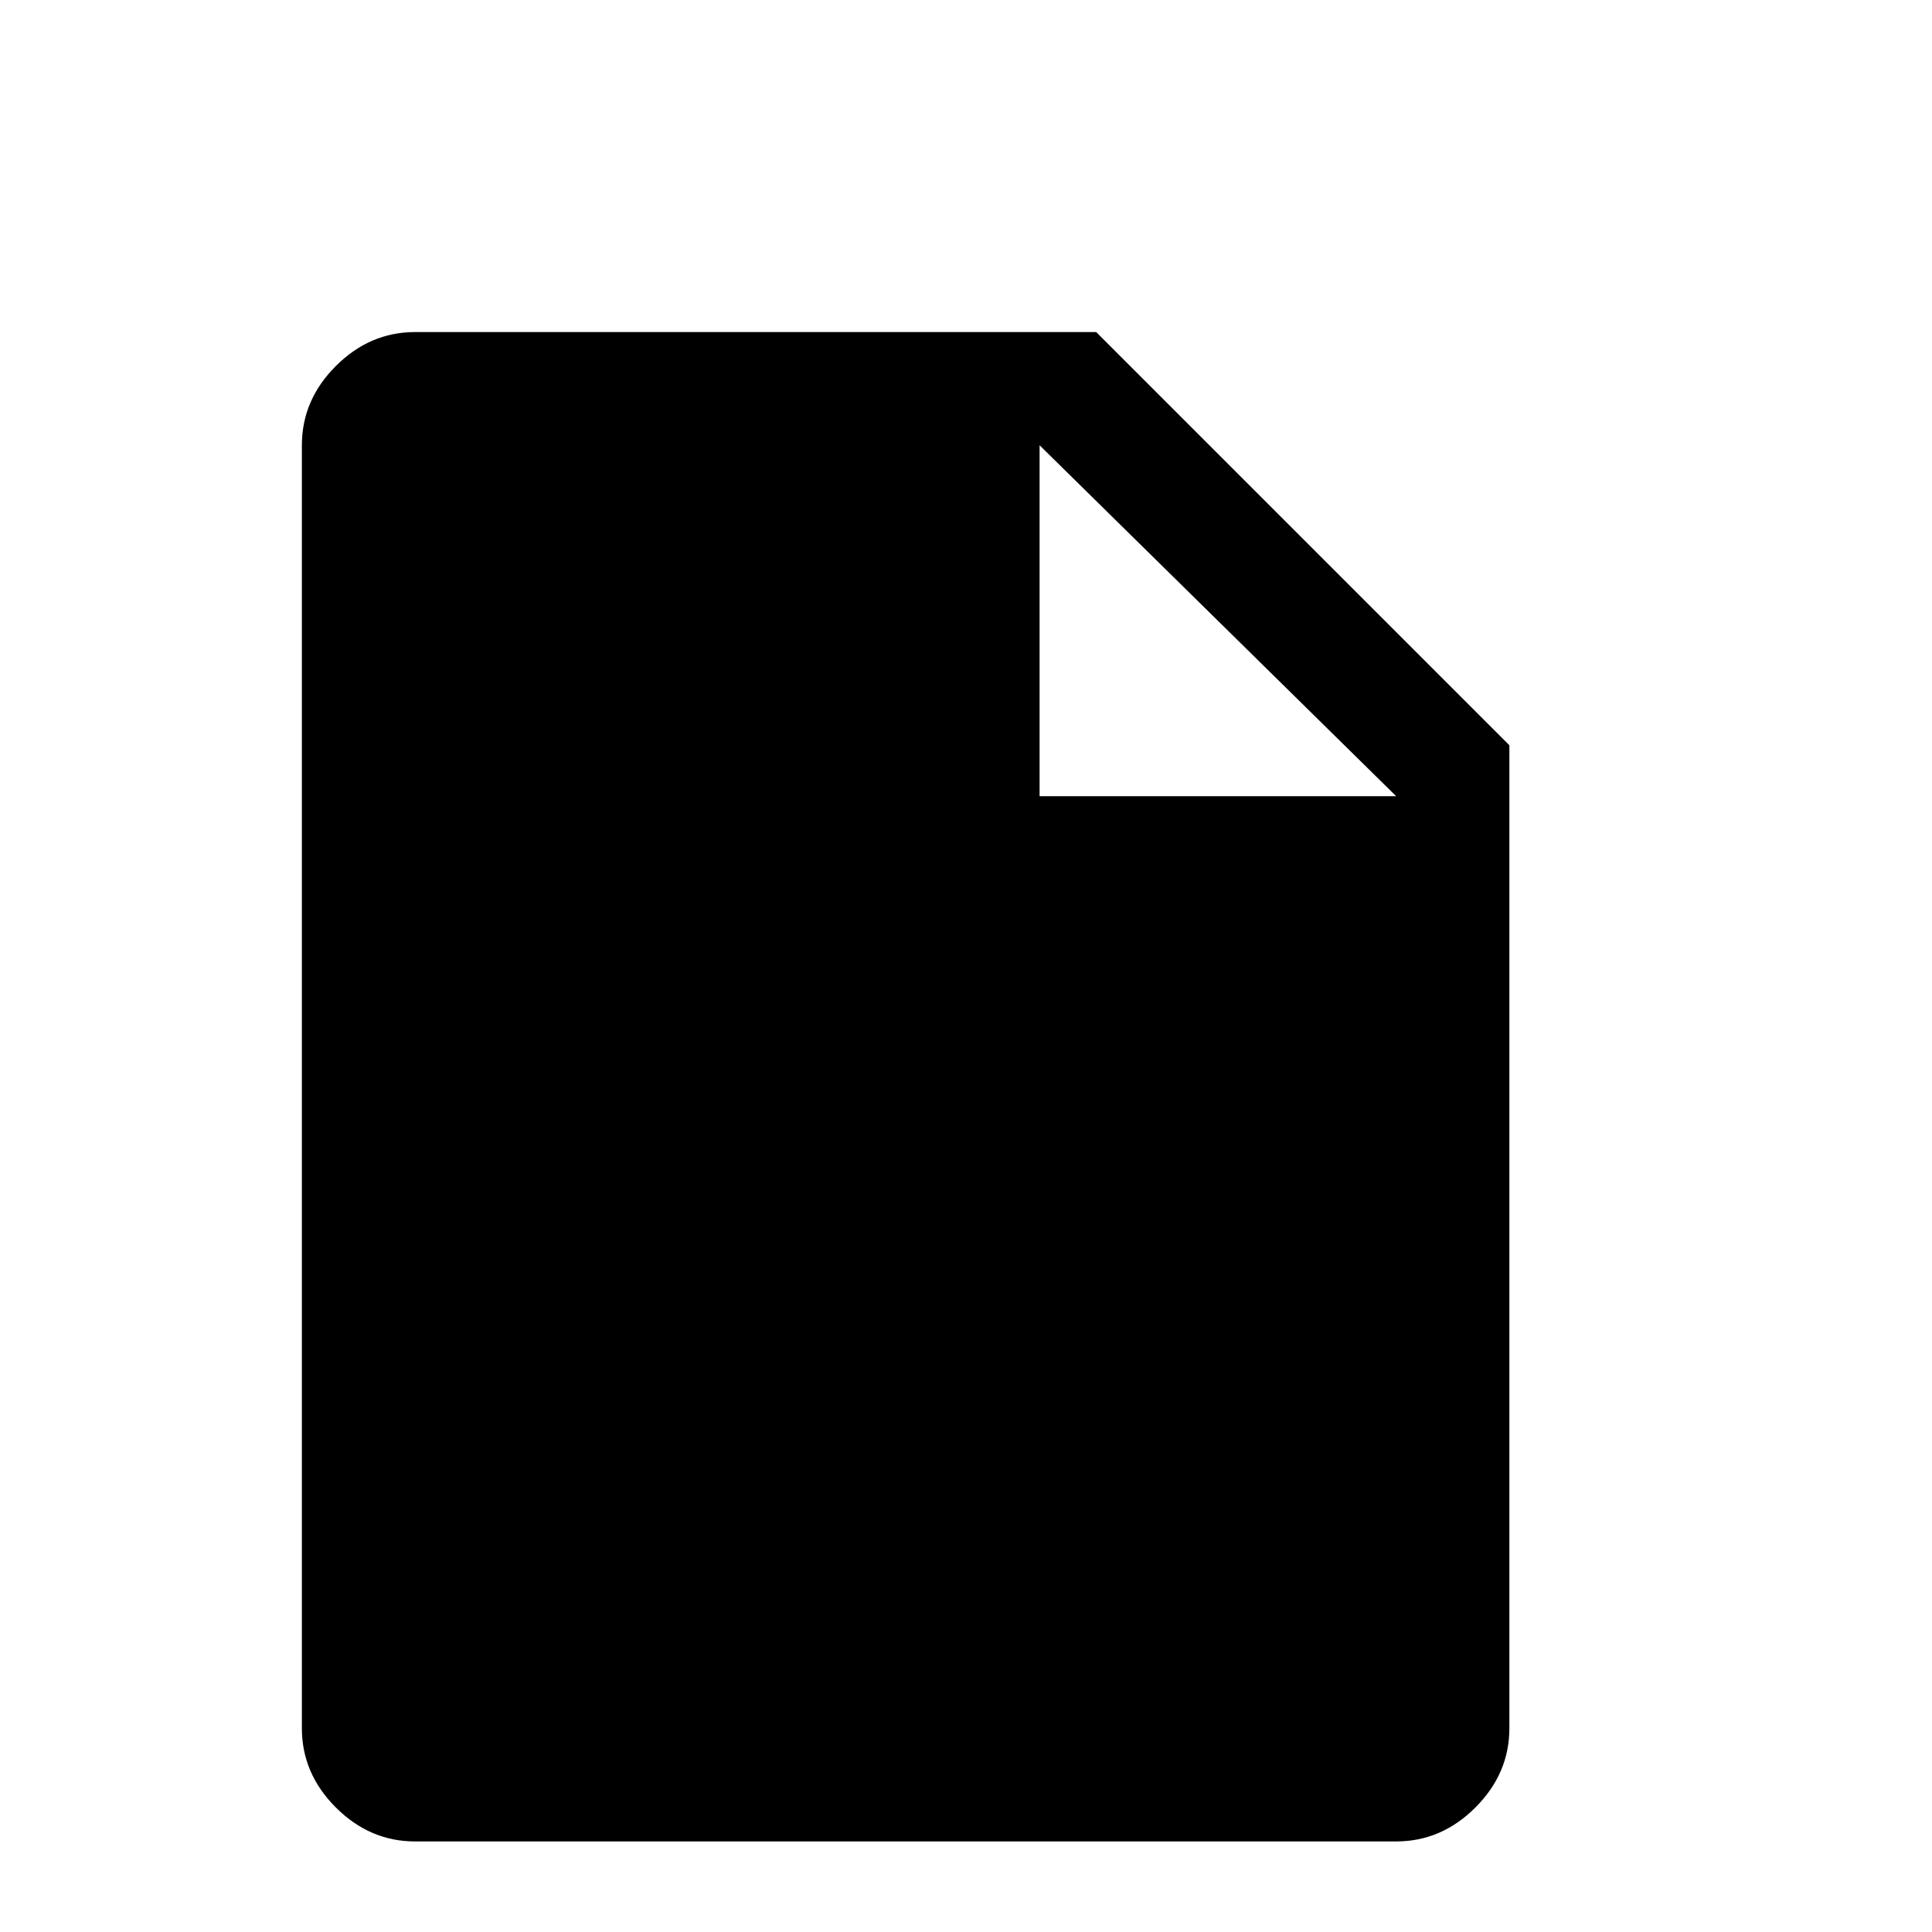
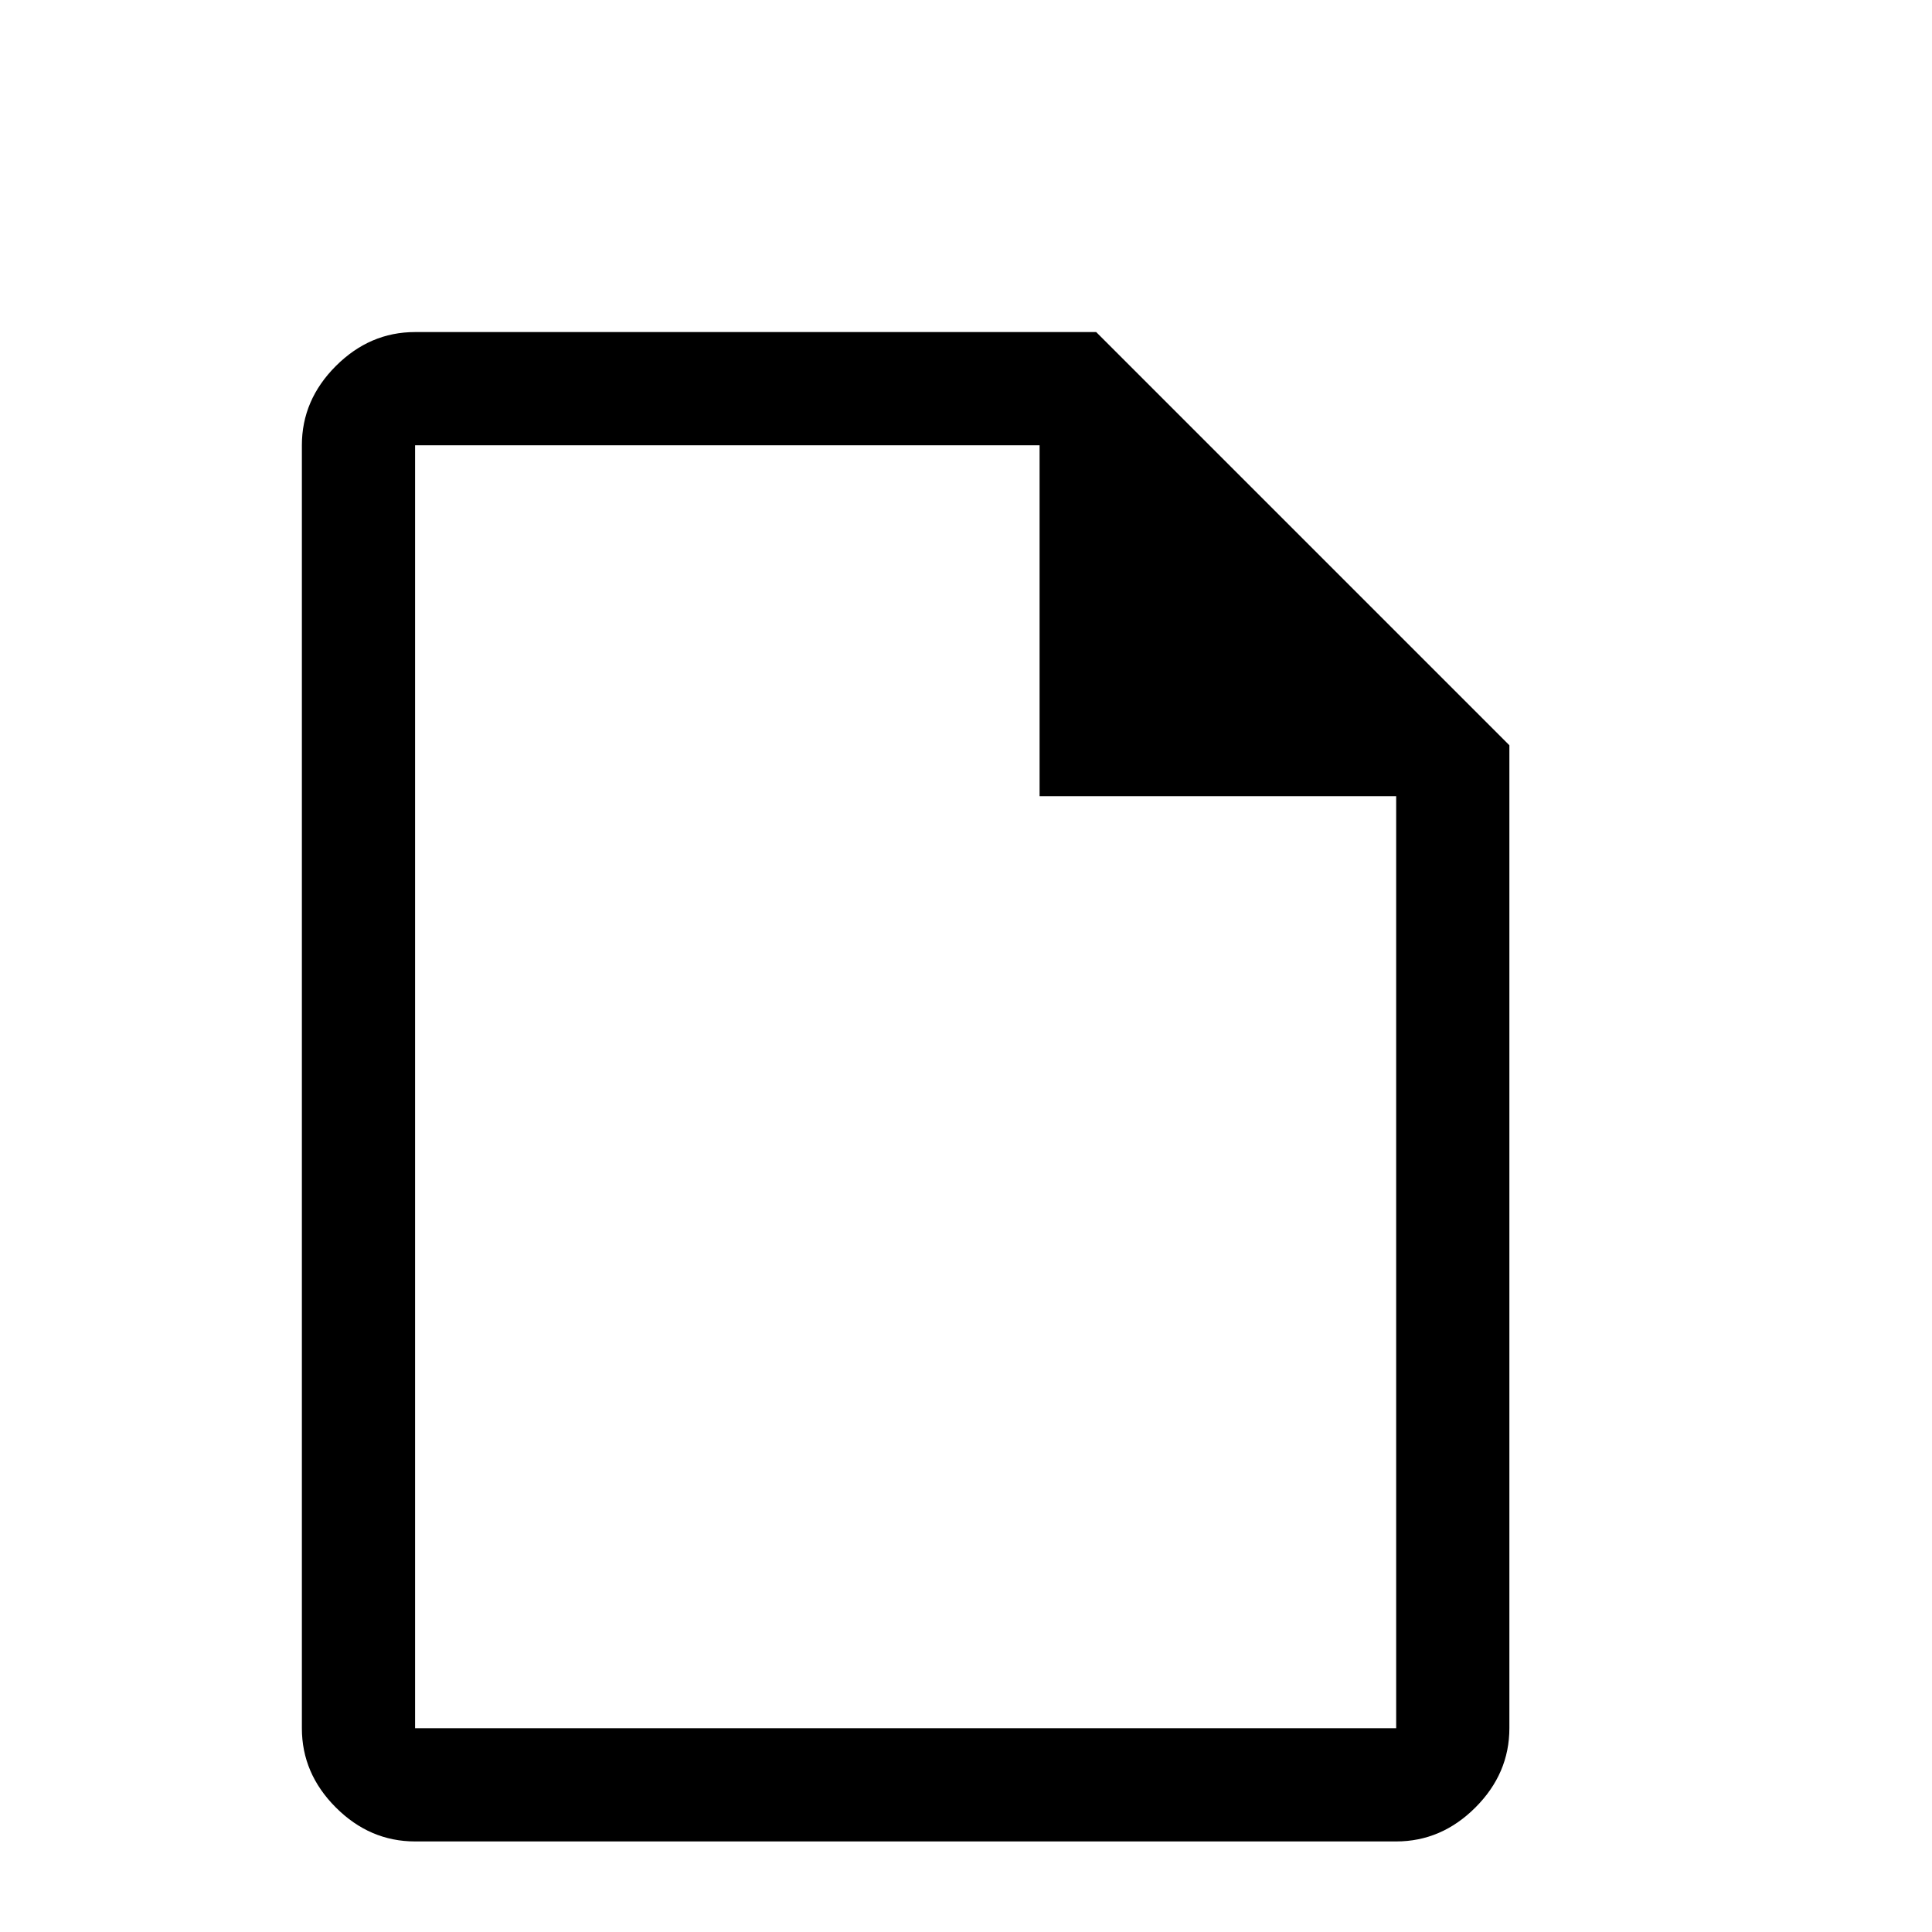
<svg xmlns="http://www.w3.org/2000/svg" viewBox="0 0 1024 1024">
-   <path d="M220 976q-24 0-42-18t-18-42V236q0-24 18-42t42-18h361l219 219v521q0 24-18 42t-42 18H220Zm331-554h189L551 236v186Z" />
+   <path d="M220 976q-24 0-42-18t-18-42V236q0-24 18-42t42-18h361l219 219v521q0 24-18 42t-42 18H220Zm331-554V236H220v680h520V422H551ZM220 236v186-186 680-680Z" />
</svg>
